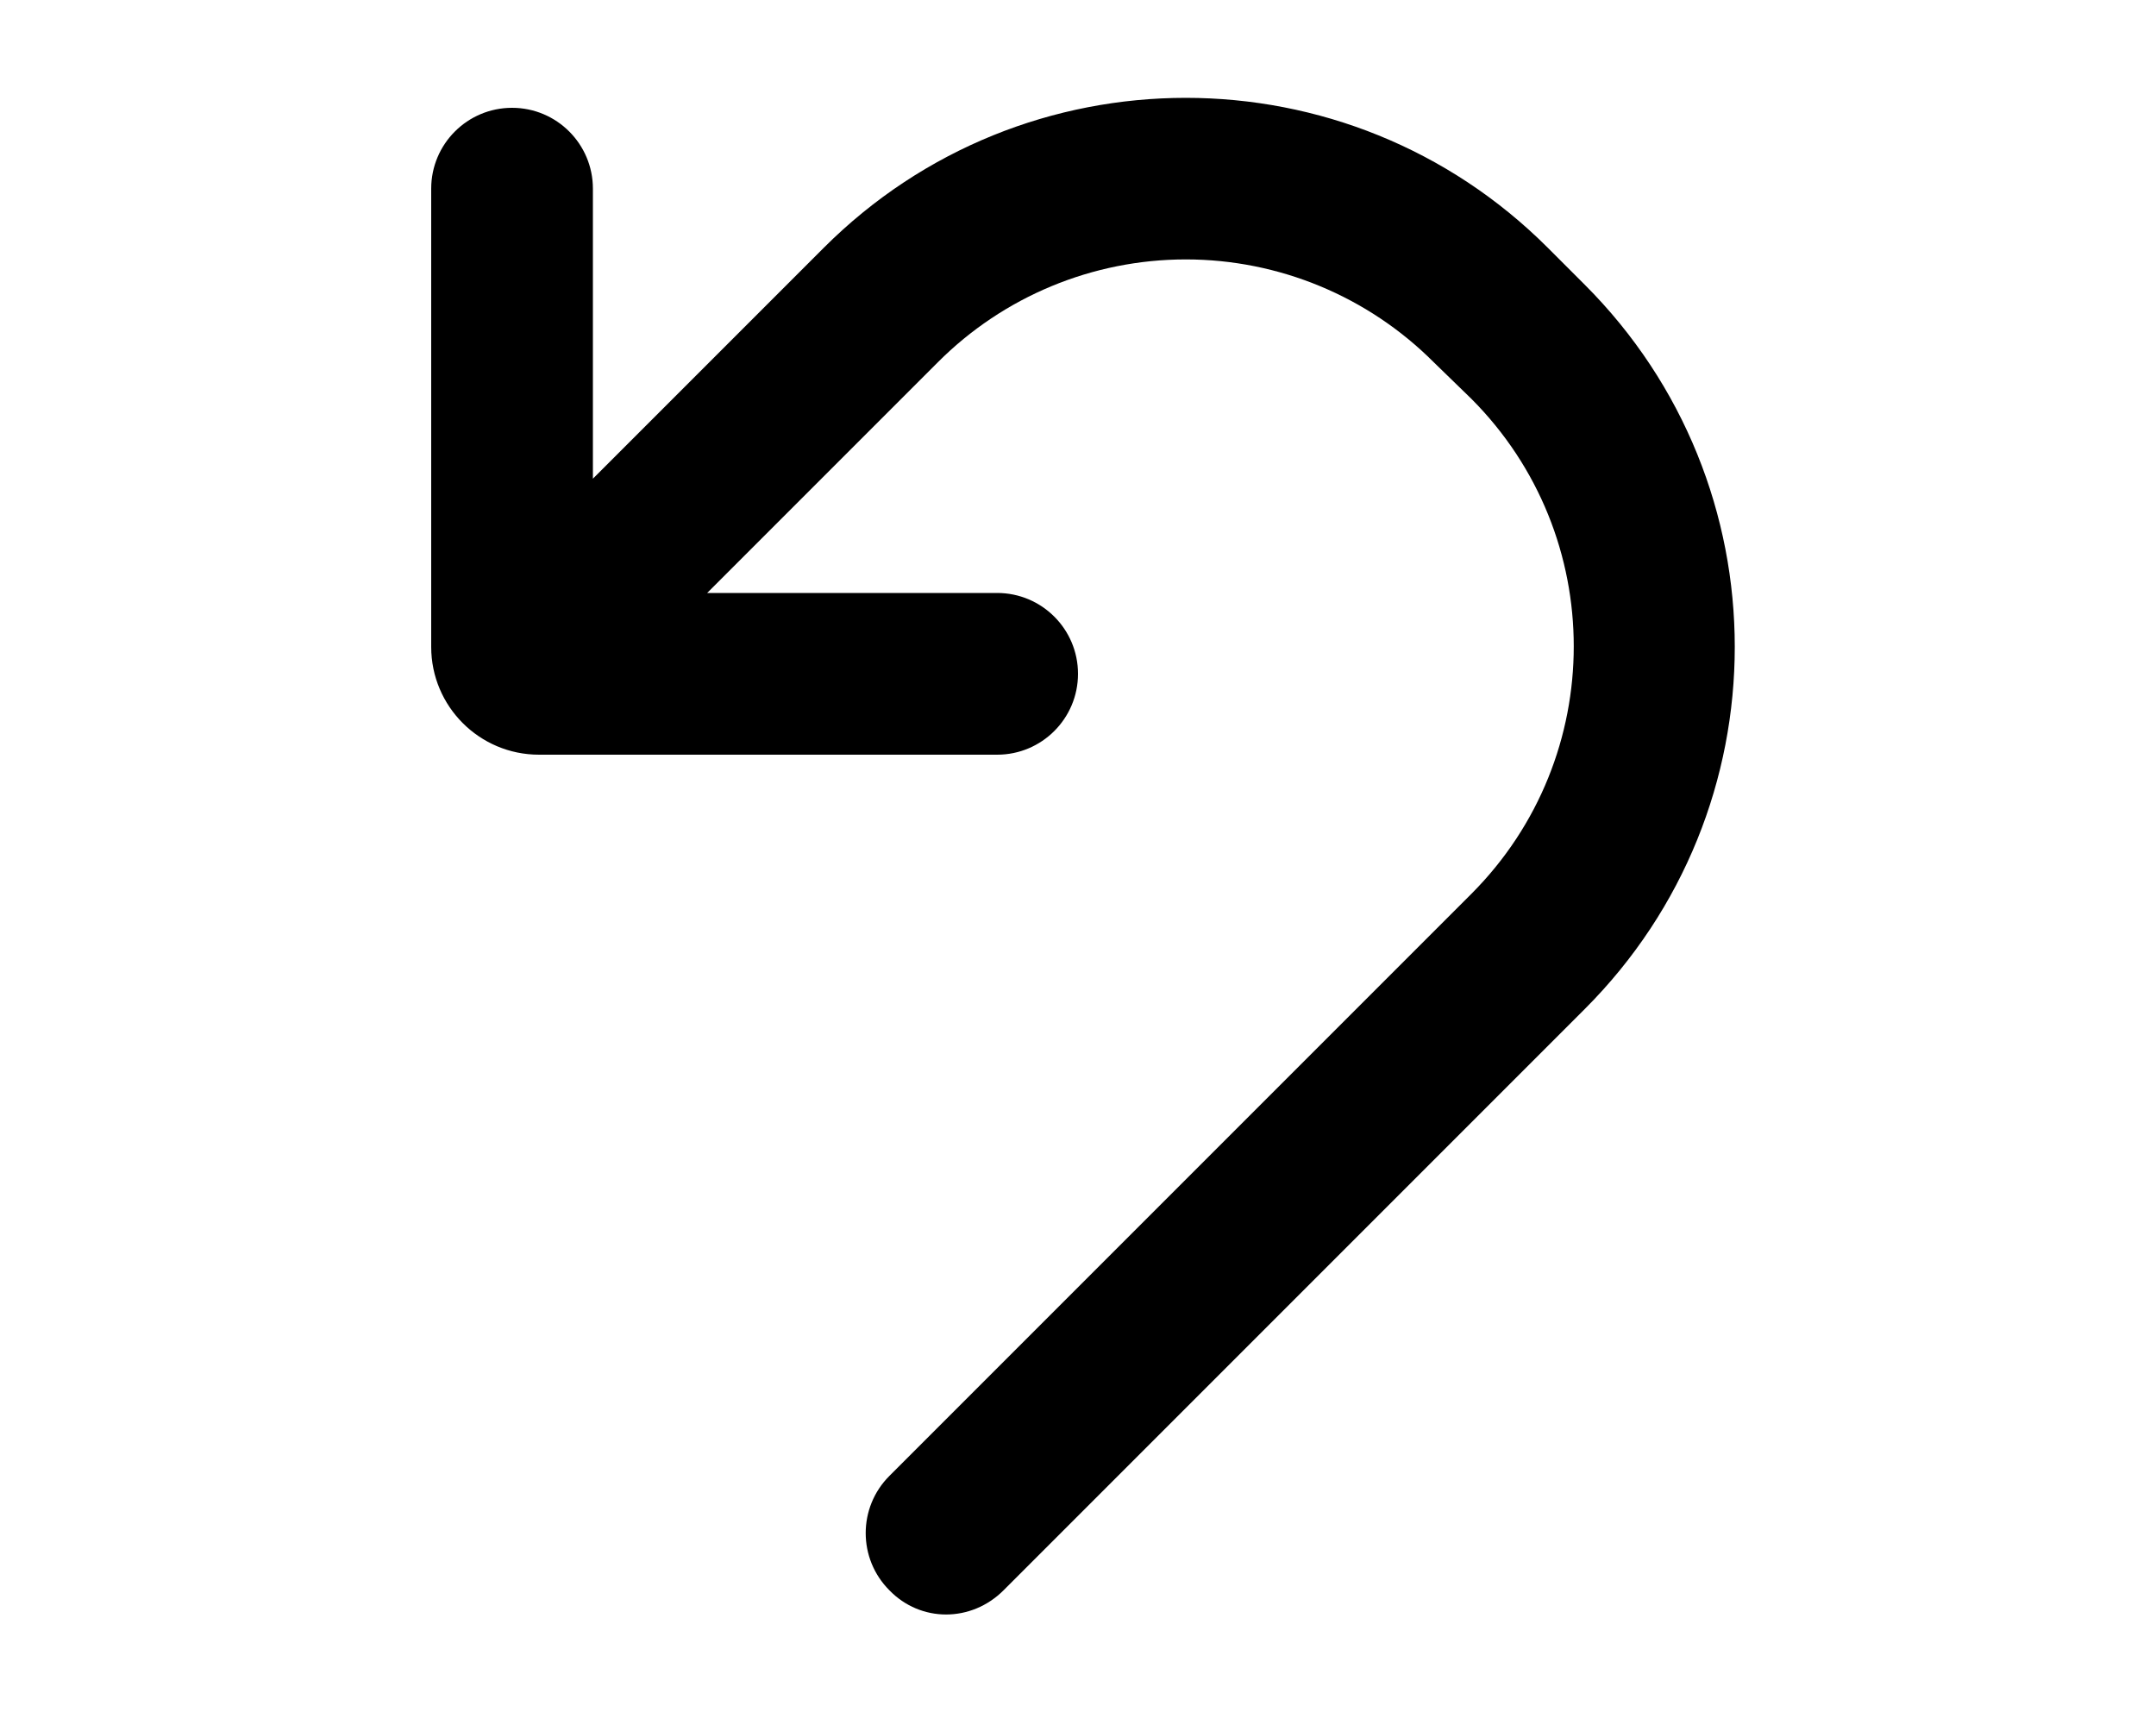
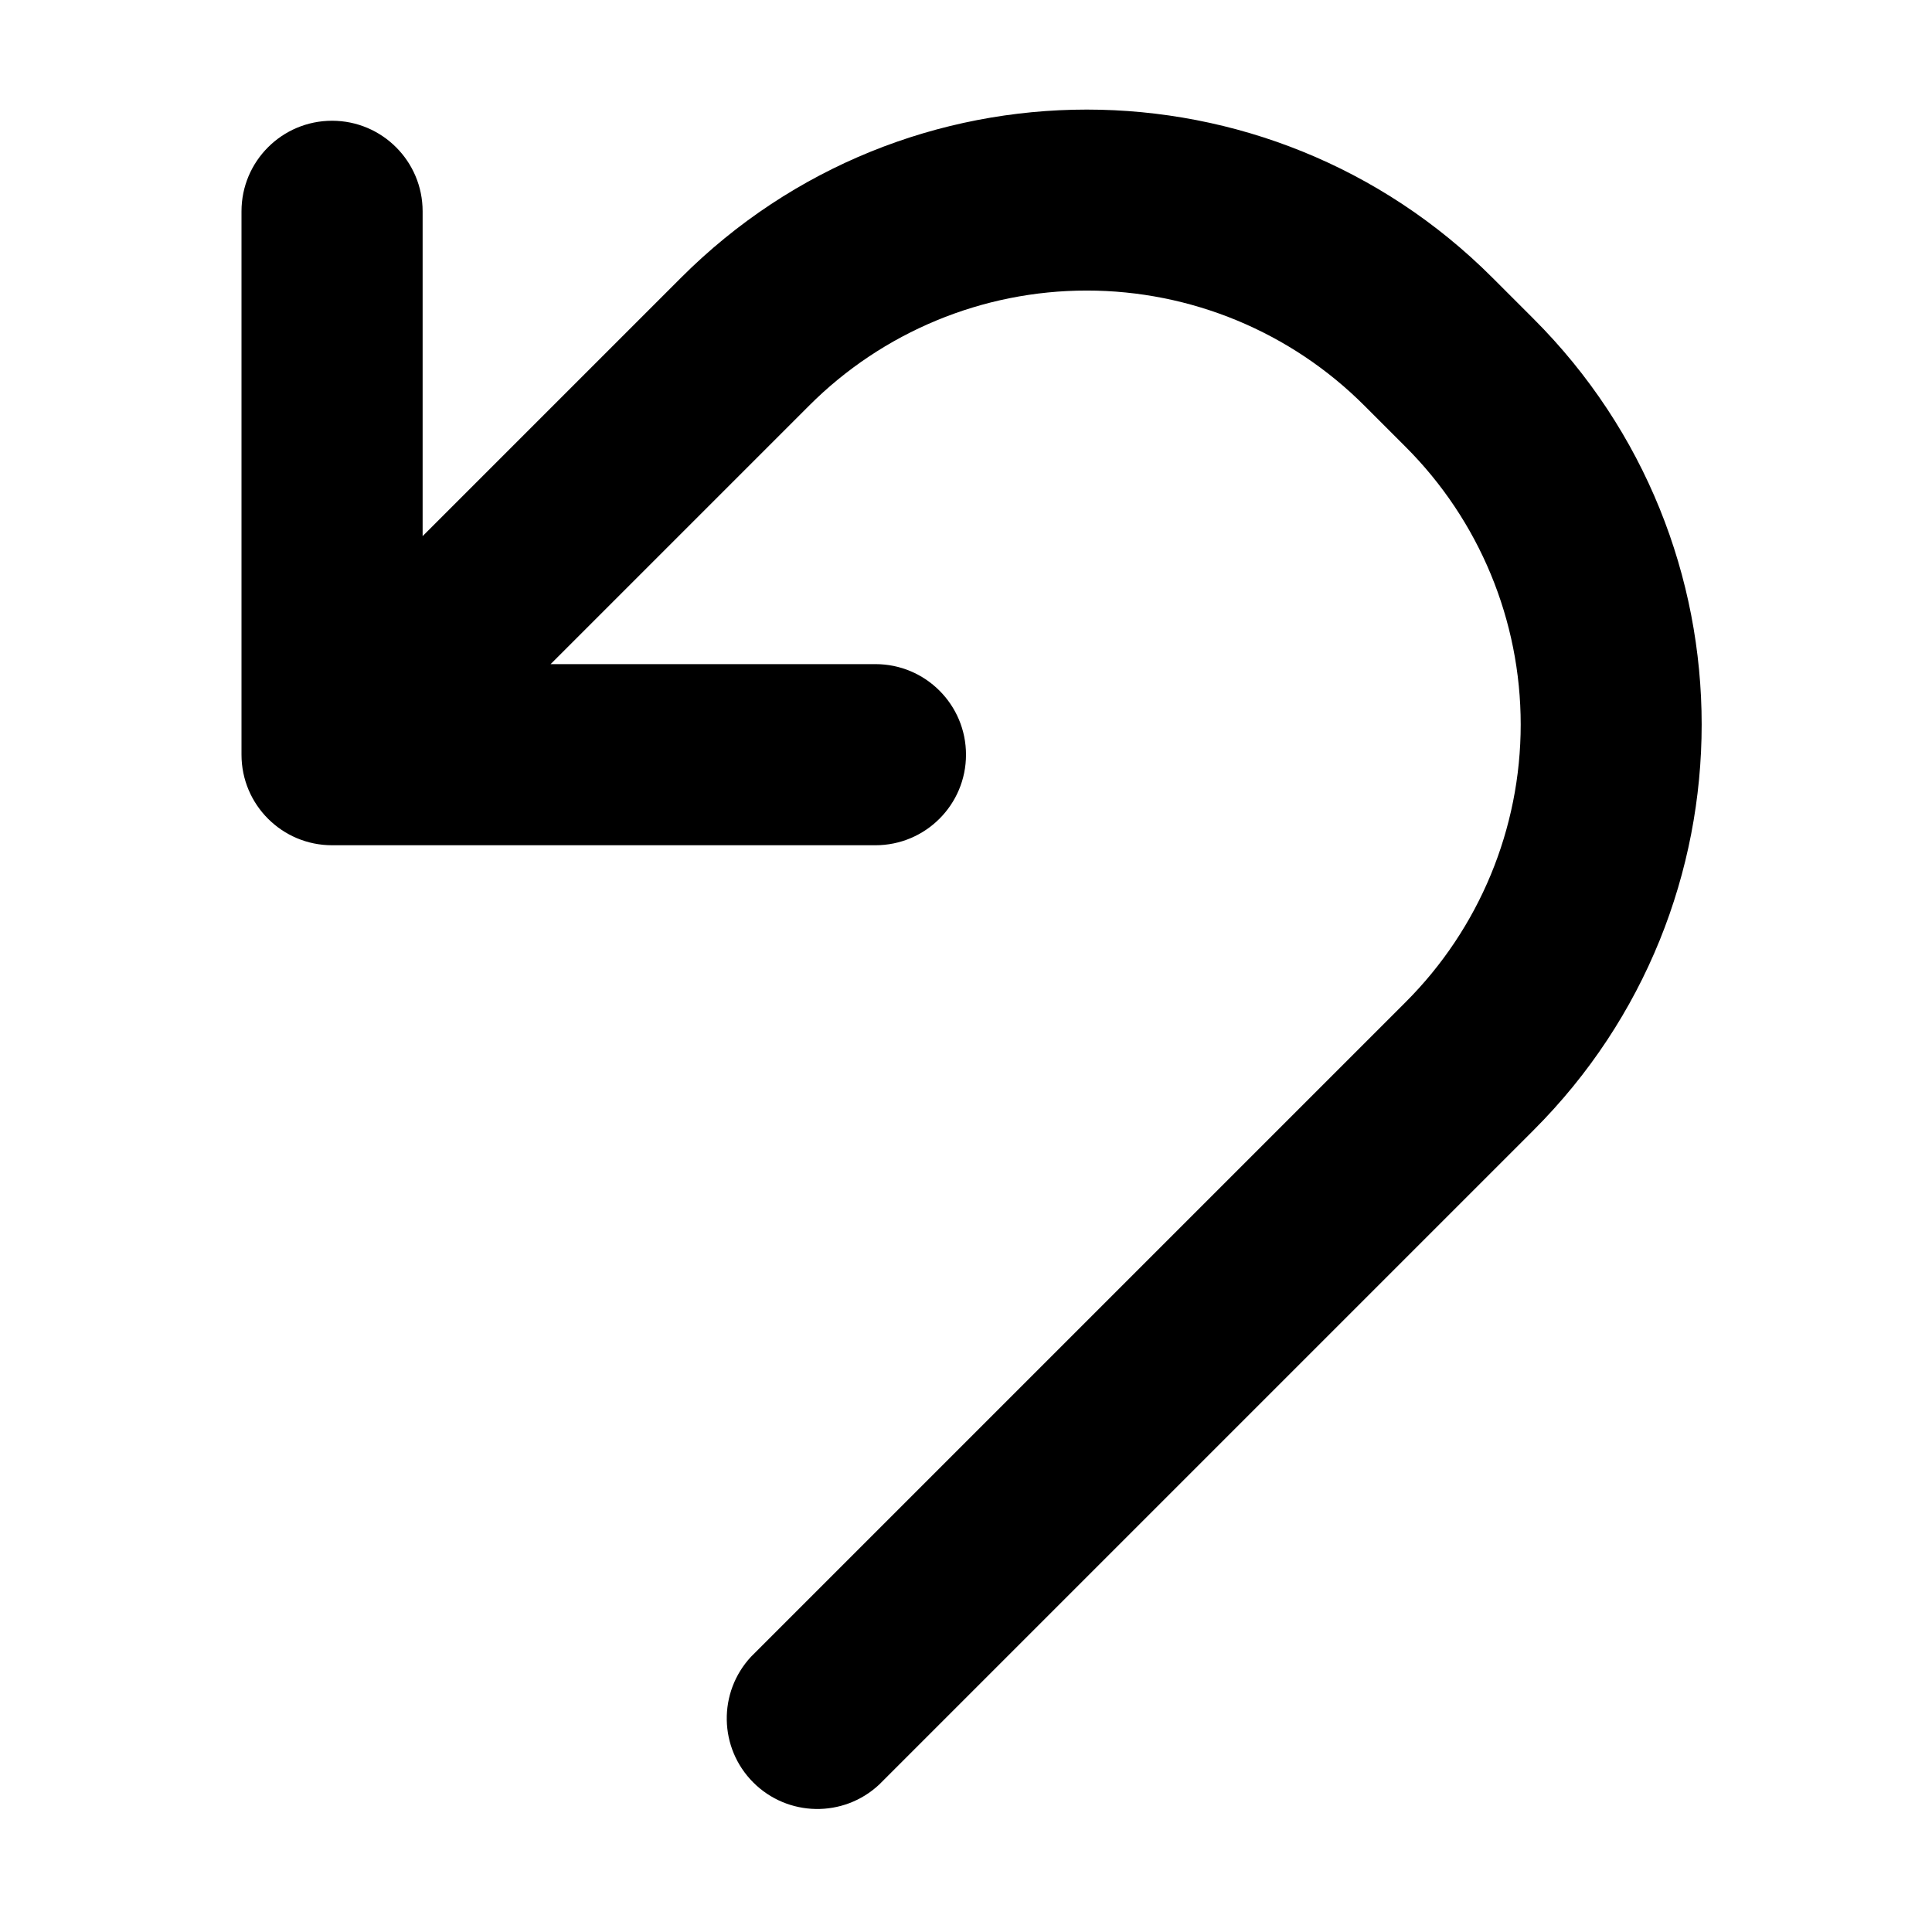
- <svg xmlns="http://www.w3.org/2000/svg" viewBox="0 0 20 16" fill="currentColor">
-   <path fill-rule="evenodd" d="M7.64 2.3a4.75 4.75 0 0 1 6.72 0l.34.34a4.75 4.75 0 0 1 0 6.72l-5.39 5.39c-.3.3-.77.3-1.06 0a.75.75 0 0 1 0-1.06l5.4-5.4a3.25 3.25 0 0 0 0-4.59l-.35-.34a3.25 3.25 0 0 0-4.6 0L6.56 5.5h2.69a.75.75 0 0 1 0 1.5H5a1 1 0 0 1-1-1V1.75a.75.75 0 0 1 1.5 0v2.69L7.64 2.3Z" />
+ <svg xmlns="http://www.w3.org/2000/svg" viewBox="0 0 16 16" fill="currentColor">
+   <path d="M5.64 2.3a4.75 4.75 0 0 1 6.72 0l.34.34a4.75 4.75 0 0 1 0 6.72l-5.42 5.42a.75.75 0 0 1-1.06-1.06l5.42-5.42a3.25 3.25 0 0 0 0-4.6l-.34-.34a3.25 3.25 0 0 0-4.6 0L4.56 5.5h2.69a.75.75 0 1 1 0 1.5h-4.5A.75.75 0 0 1 2 6.25v-4.5a.75.75 0 1 1 1.5 0v2.69L5.64 2.3Z" />
</svg>
